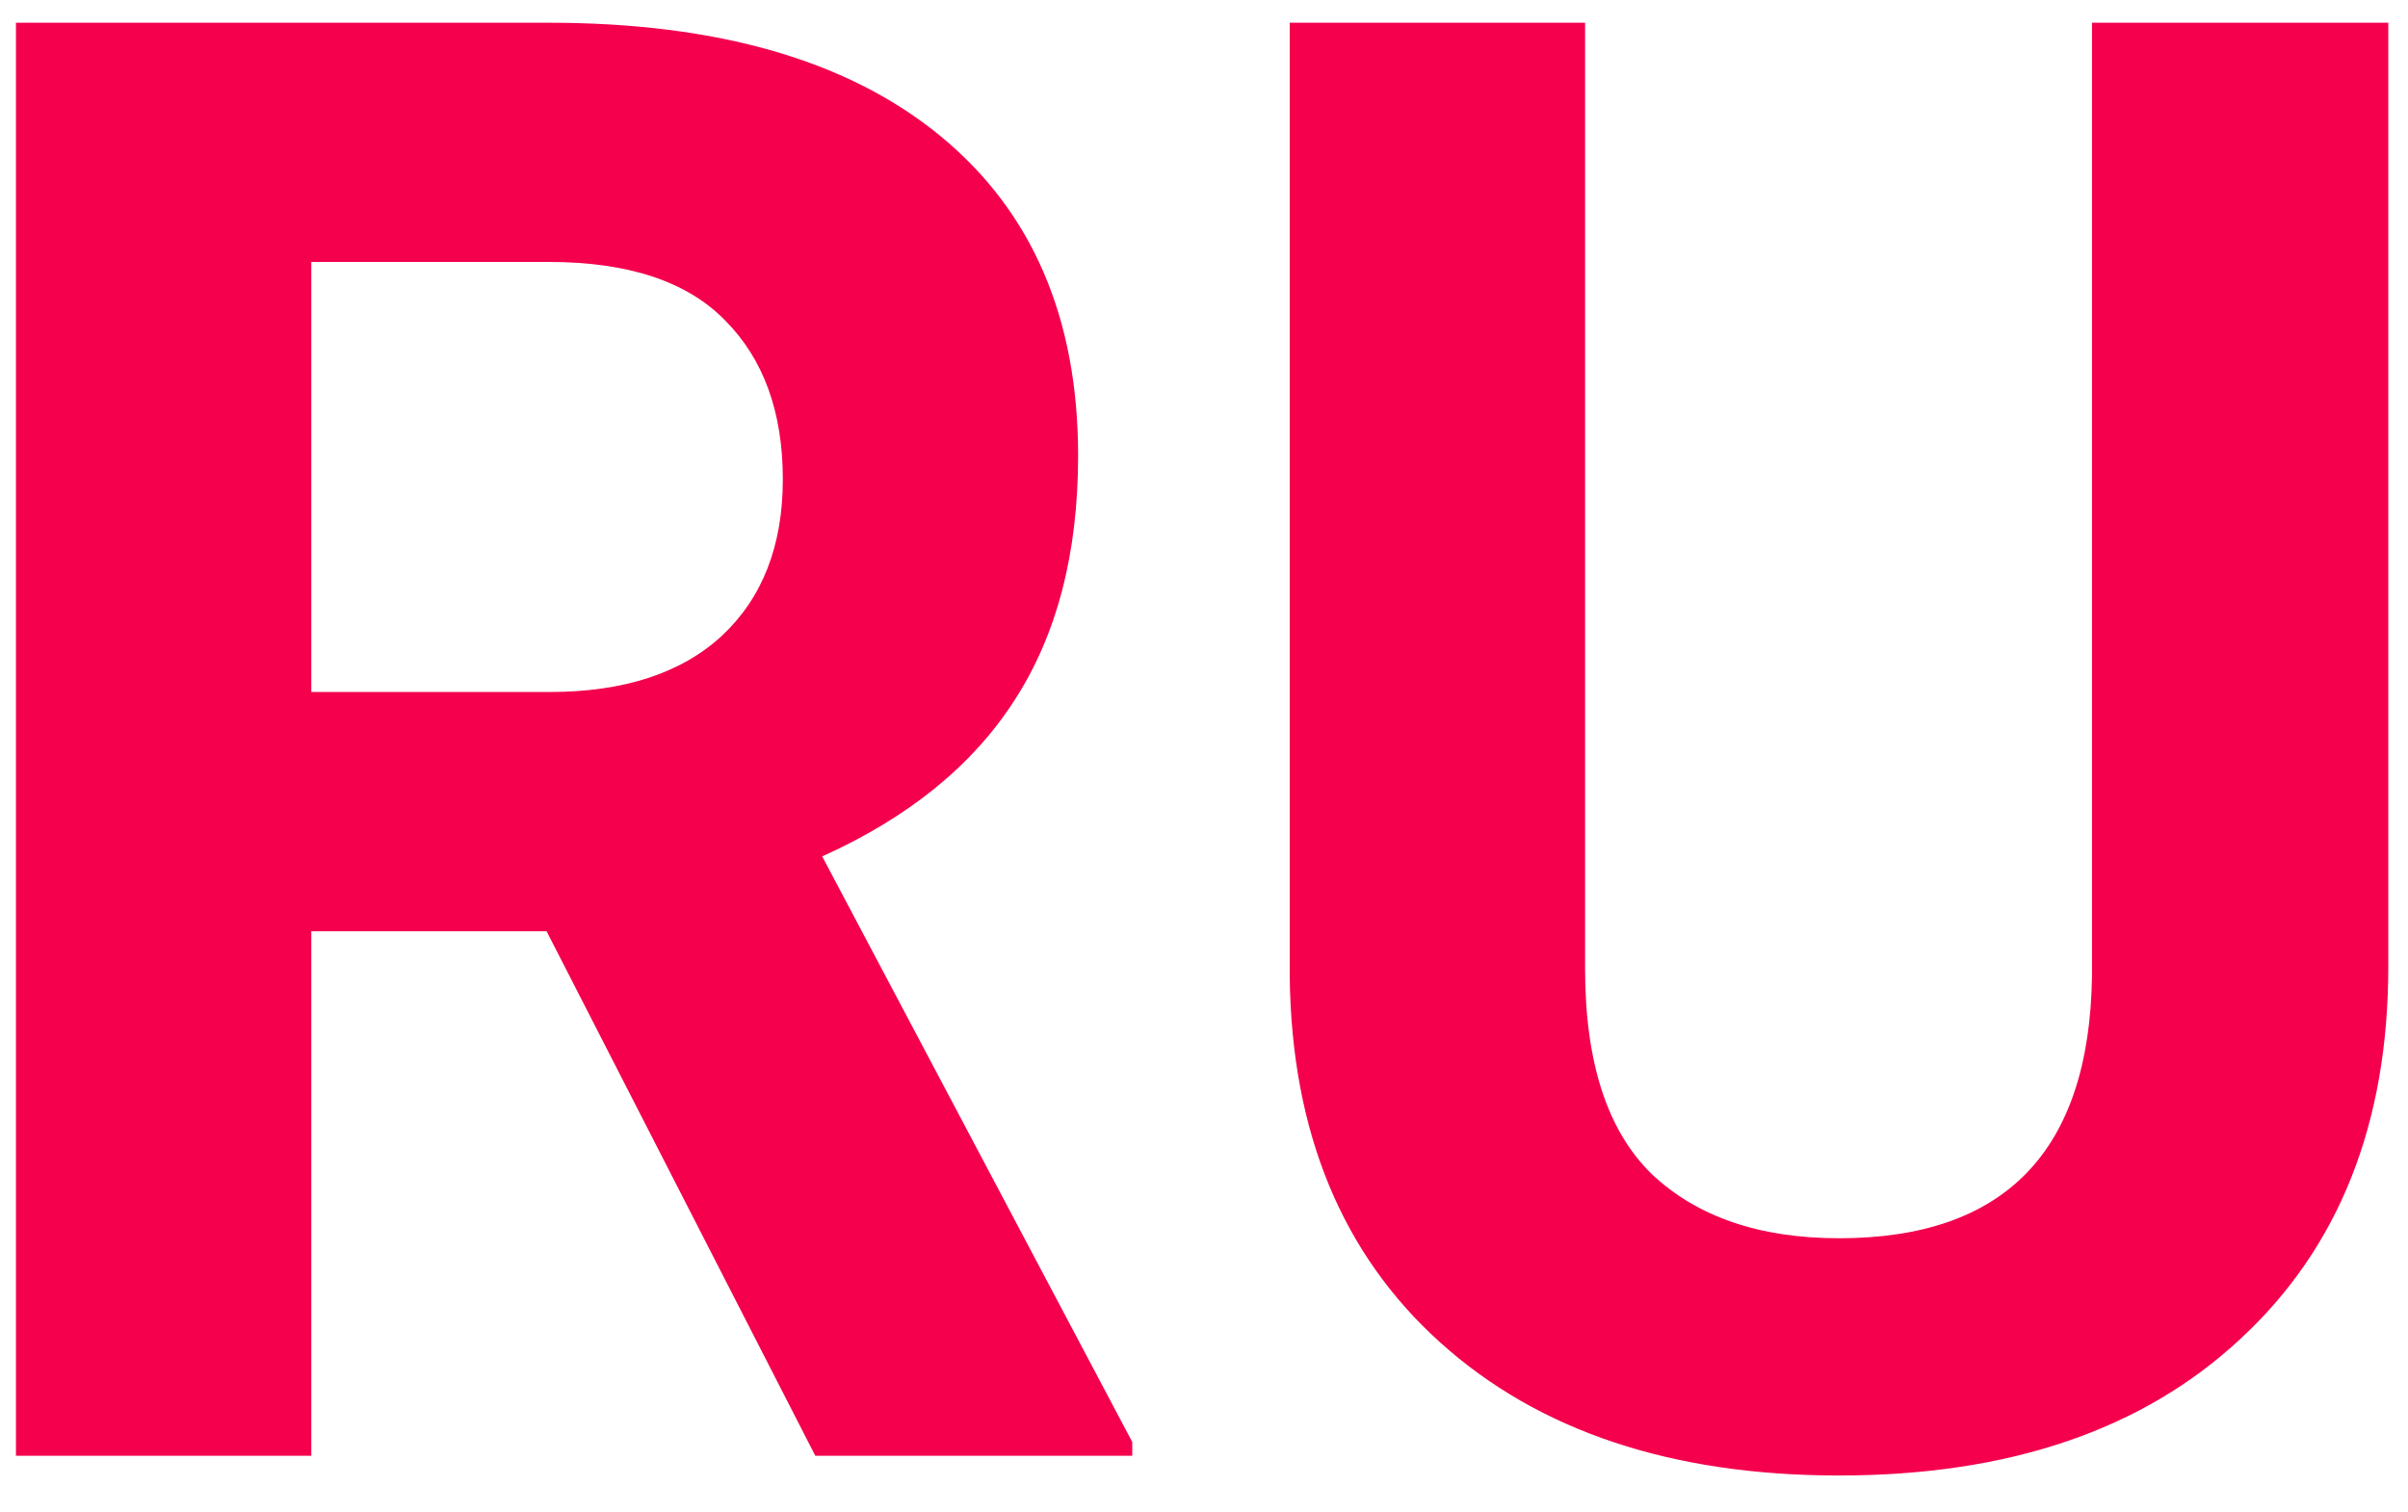
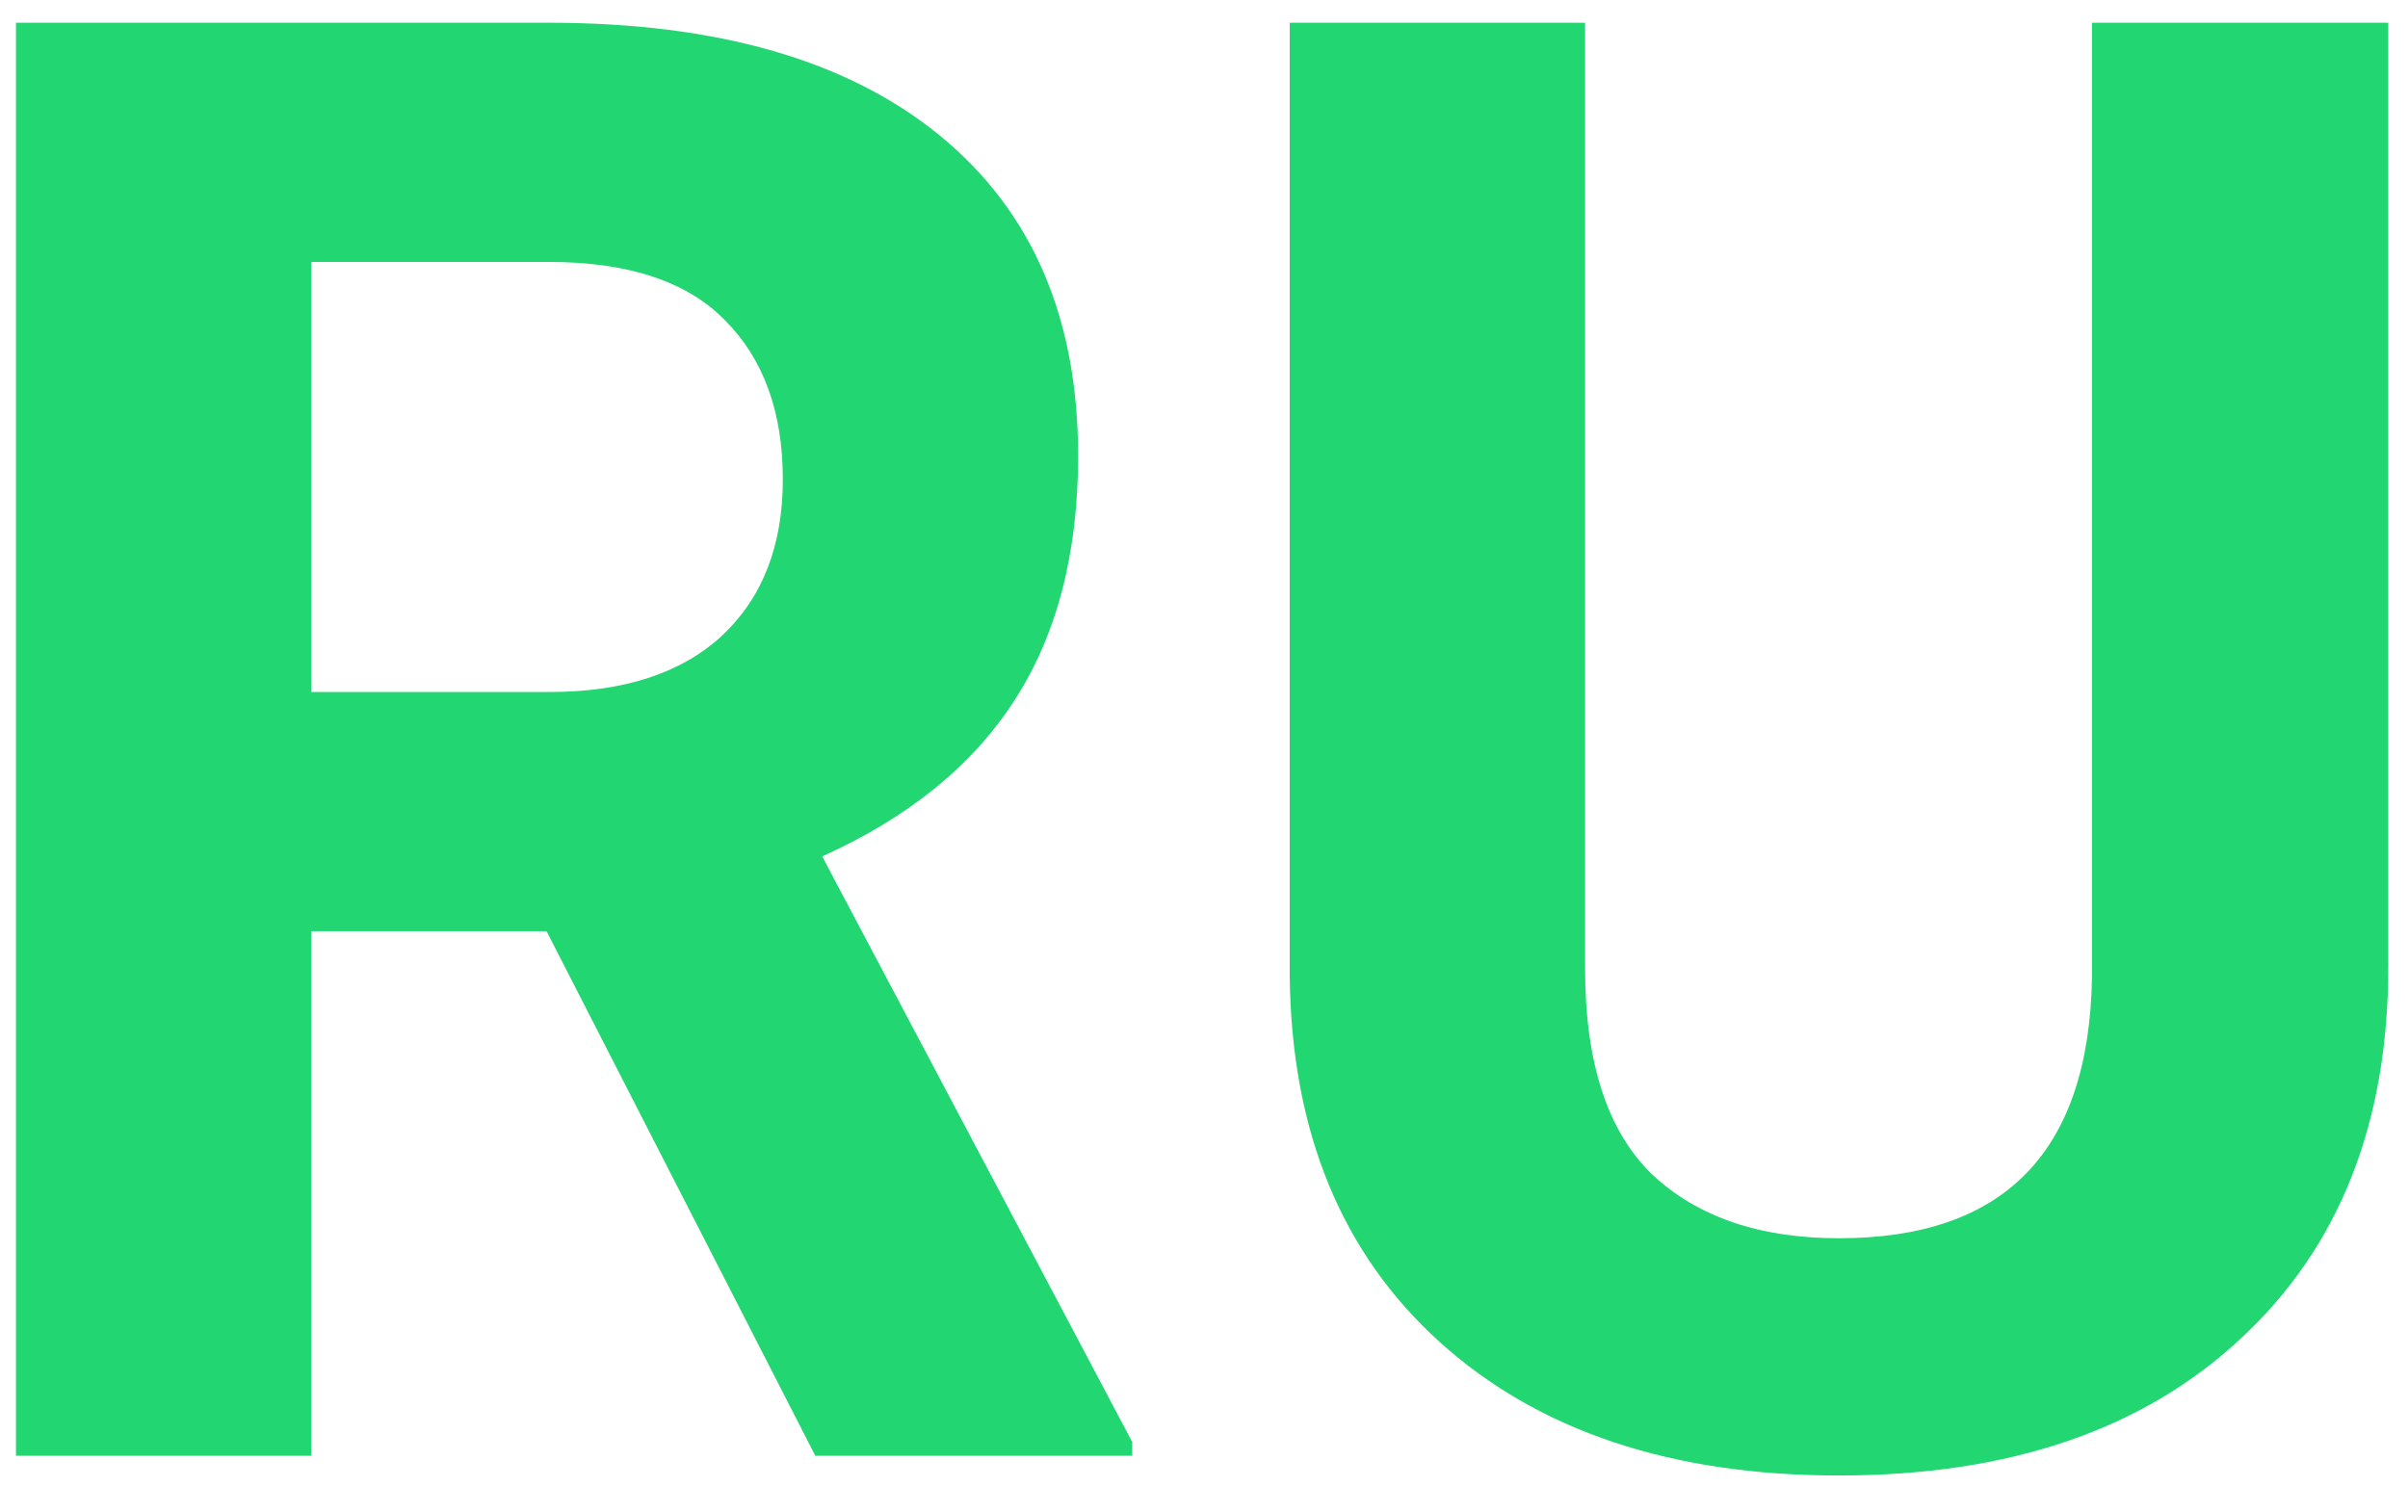
<svg xmlns="http://www.w3.org/2000/svg" width="43" height="27" viewBox="0 0 43 27" fill="none">
-   <path d="M9.76 16.631H5.559V26H0.285V0.406H9.795C12.818 0.406 15.15 1.08 16.791 2.428C18.432 3.775 19.252 5.68 19.252 8.141C19.252 9.887 18.871 11.346 18.109 12.518C17.359 13.678 16.217 14.604 14.682 15.295L20.219 25.754V26H14.559L9.76 16.631ZM5.559 12.359H9.812C11.137 12.359 12.162 12.025 12.889 11.357C13.615 10.678 13.979 9.746 13.979 8.562C13.979 7.355 13.633 6.406 12.941 5.715C12.262 5.023 11.213 4.678 9.795 4.678H5.559V12.359ZM42.648 0.406V17.264C42.648 20.064 41.77 22.279 40.012 23.908C38.266 25.537 35.875 26.352 32.84 26.352C29.852 26.352 27.479 25.561 25.721 23.979C23.963 22.396 23.066 20.223 23.031 17.457V0.406H28.305V17.299C28.305 18.975 28.703 20.199 29.5 20.973C30.309 21.734 31.422 22.115 32.84 22.115C35.805 22.115 37.31 20.557 37.357 17.439V0.406H42.648Z" fill="#F4004D" />
+   <path d="M9.76 16.631H5.559V26H0.285V0.406H9.795C12.818 0.406 15.15 1.08 16.791 2.428C18.432 3.775 19.252 5.68 19.252 8.141C19.252 9.887 18.871 11.346 18.109 12.518C17.359 13.678 16.217 14.604 14.682 15.295L20.219 25.754V26H14.559L9.76 16.631ZM5.559 12.359H9.812C11.137 12.359 12.162 12.025 12.889 11.357C13.615 10.678 13.979 9.746 13.979 8.562C13.979 7.355 13.633 6.406 12.941 5.715C12.262 5.023 11.213 4.678 9.795 4.678H5.559V12.359ZM42.648 0.406V17.264C42.648 20.064 41.77 22.279 40.012 23.908C38.266 25.537 35.875 26.352 32.84 26.352C29.852 26.352 27.479 25.561 25.721 23.979C23.963 22.396 23.066 20.223 23.031 17.457V0.406H28.305V17.299C28.305 18.975 28.703 20.199 29.5 20.973C30.309 21.734 31.422 22.115 32.84 22.115C35.805 22.115 37.31 20.557 37.357 17.439V0.406H42.648Z" fill="#22D671" />
</svg>
